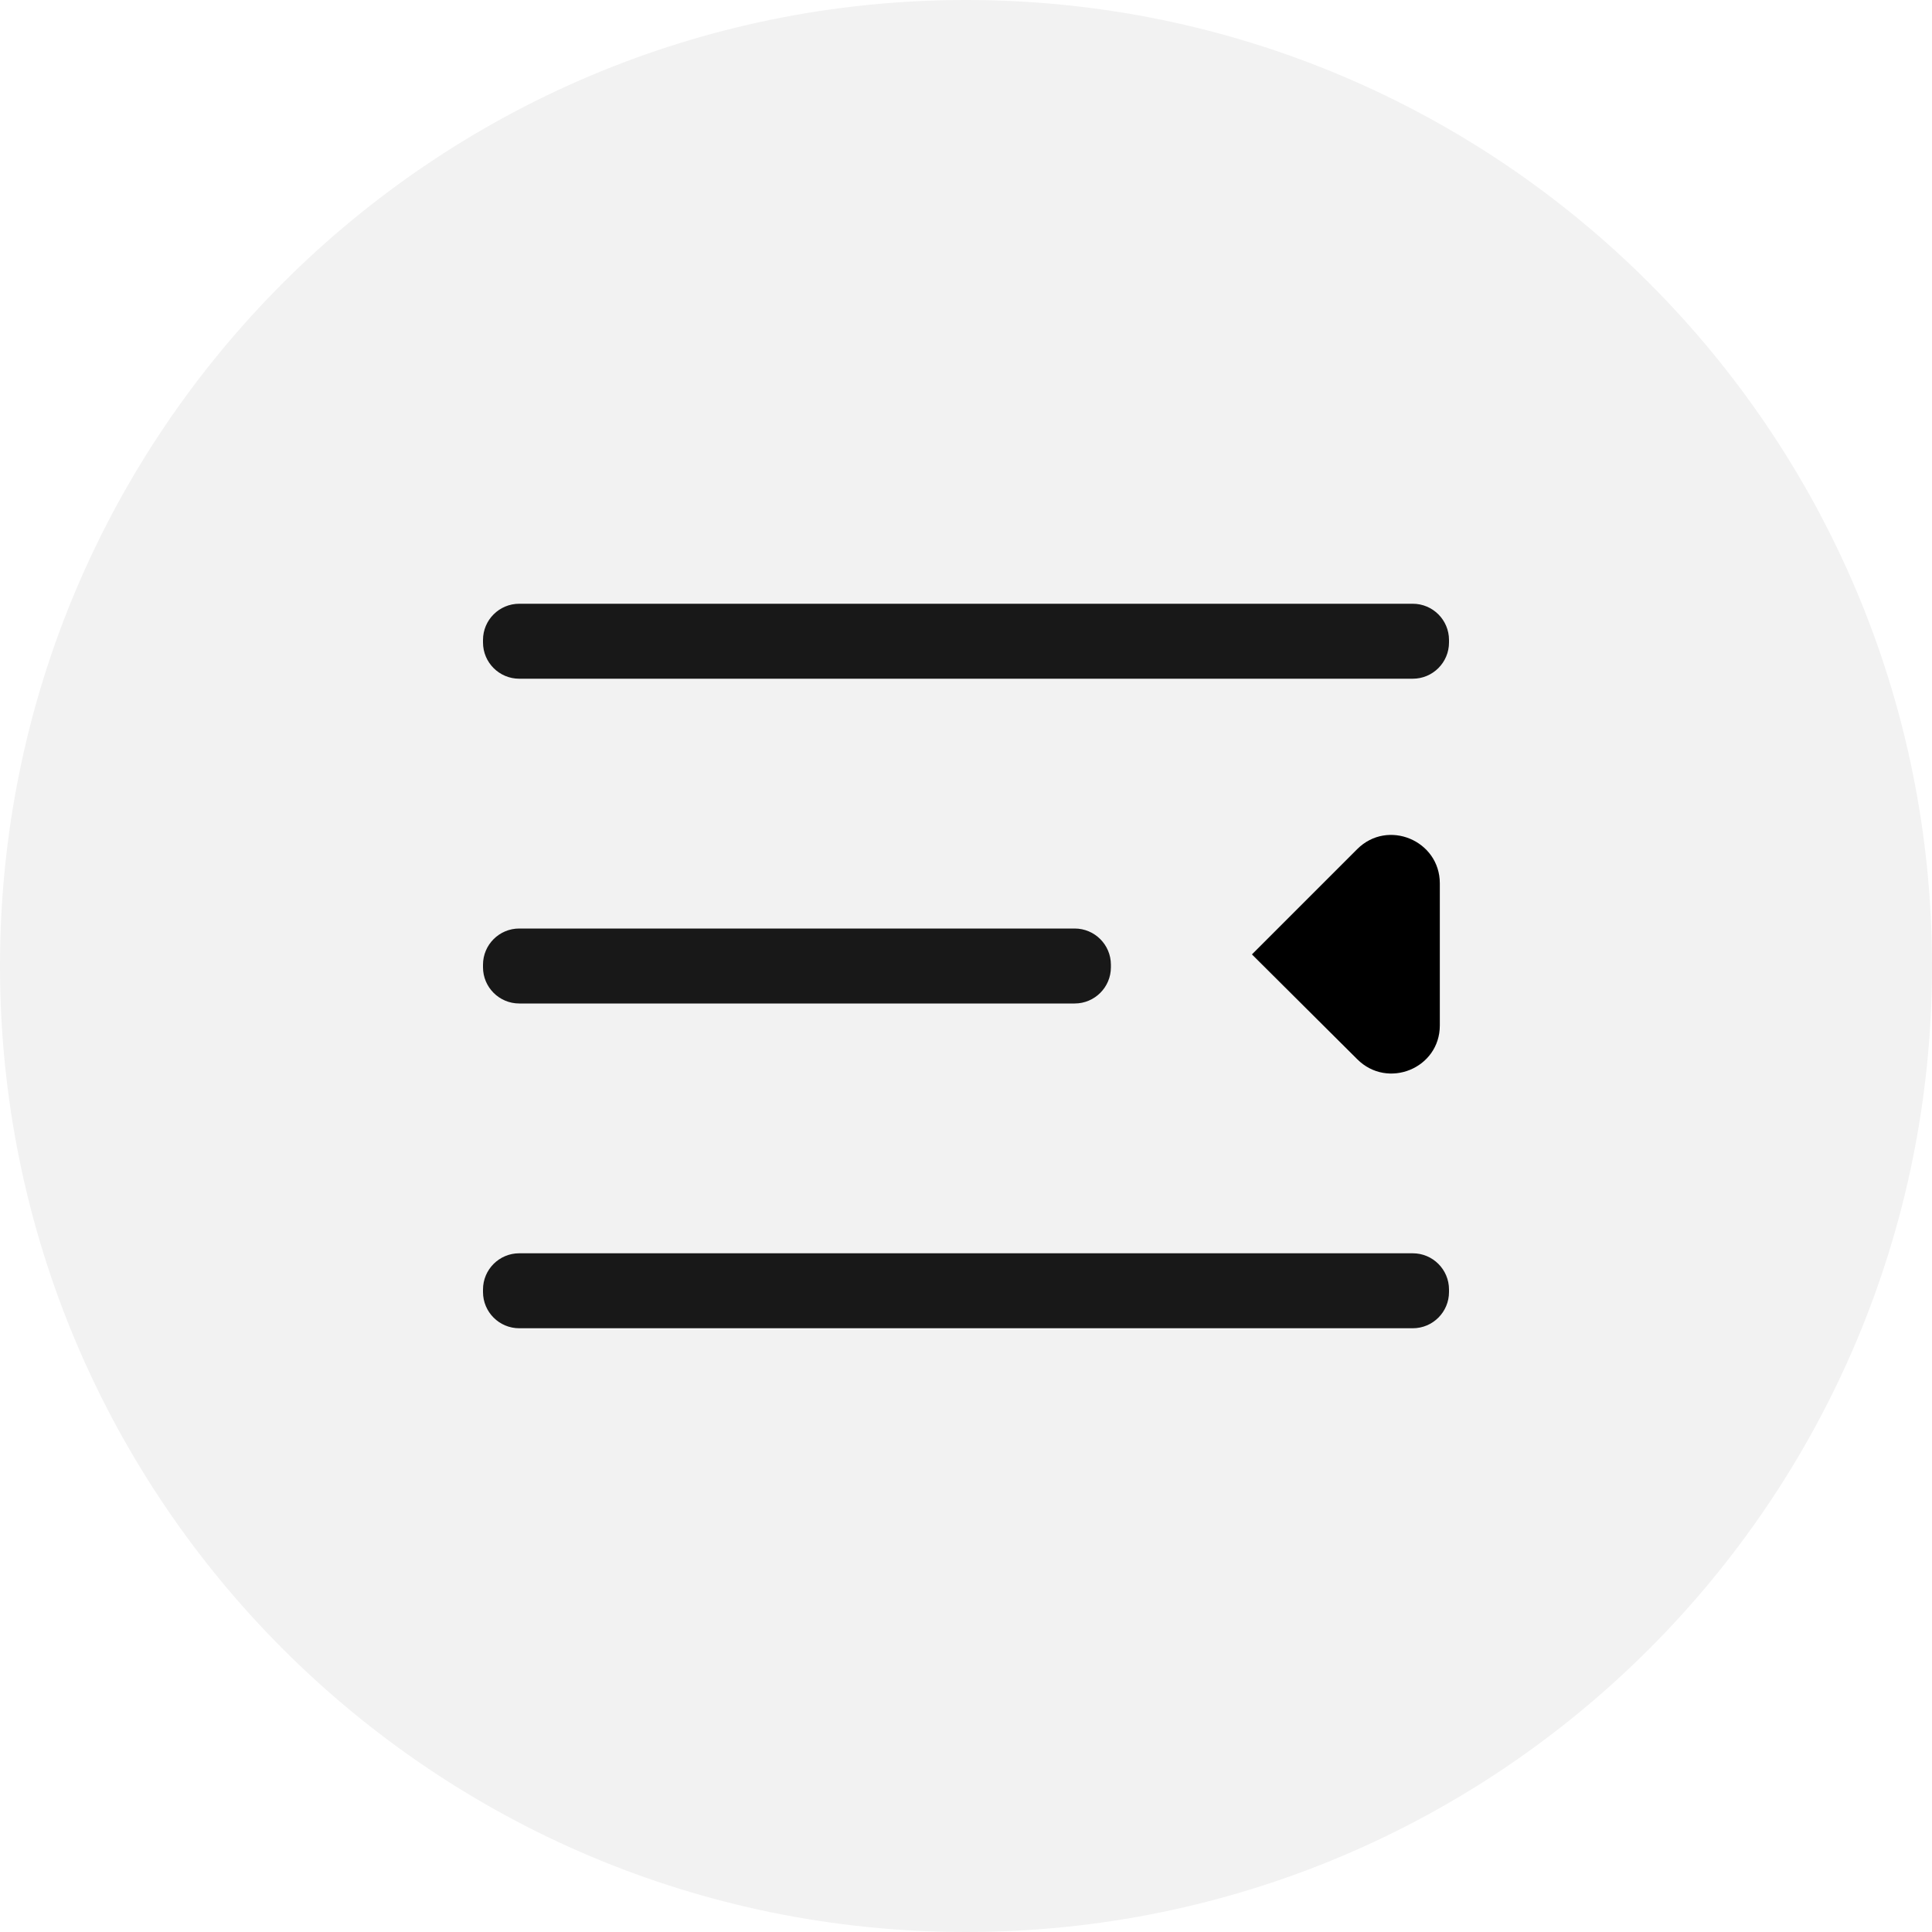
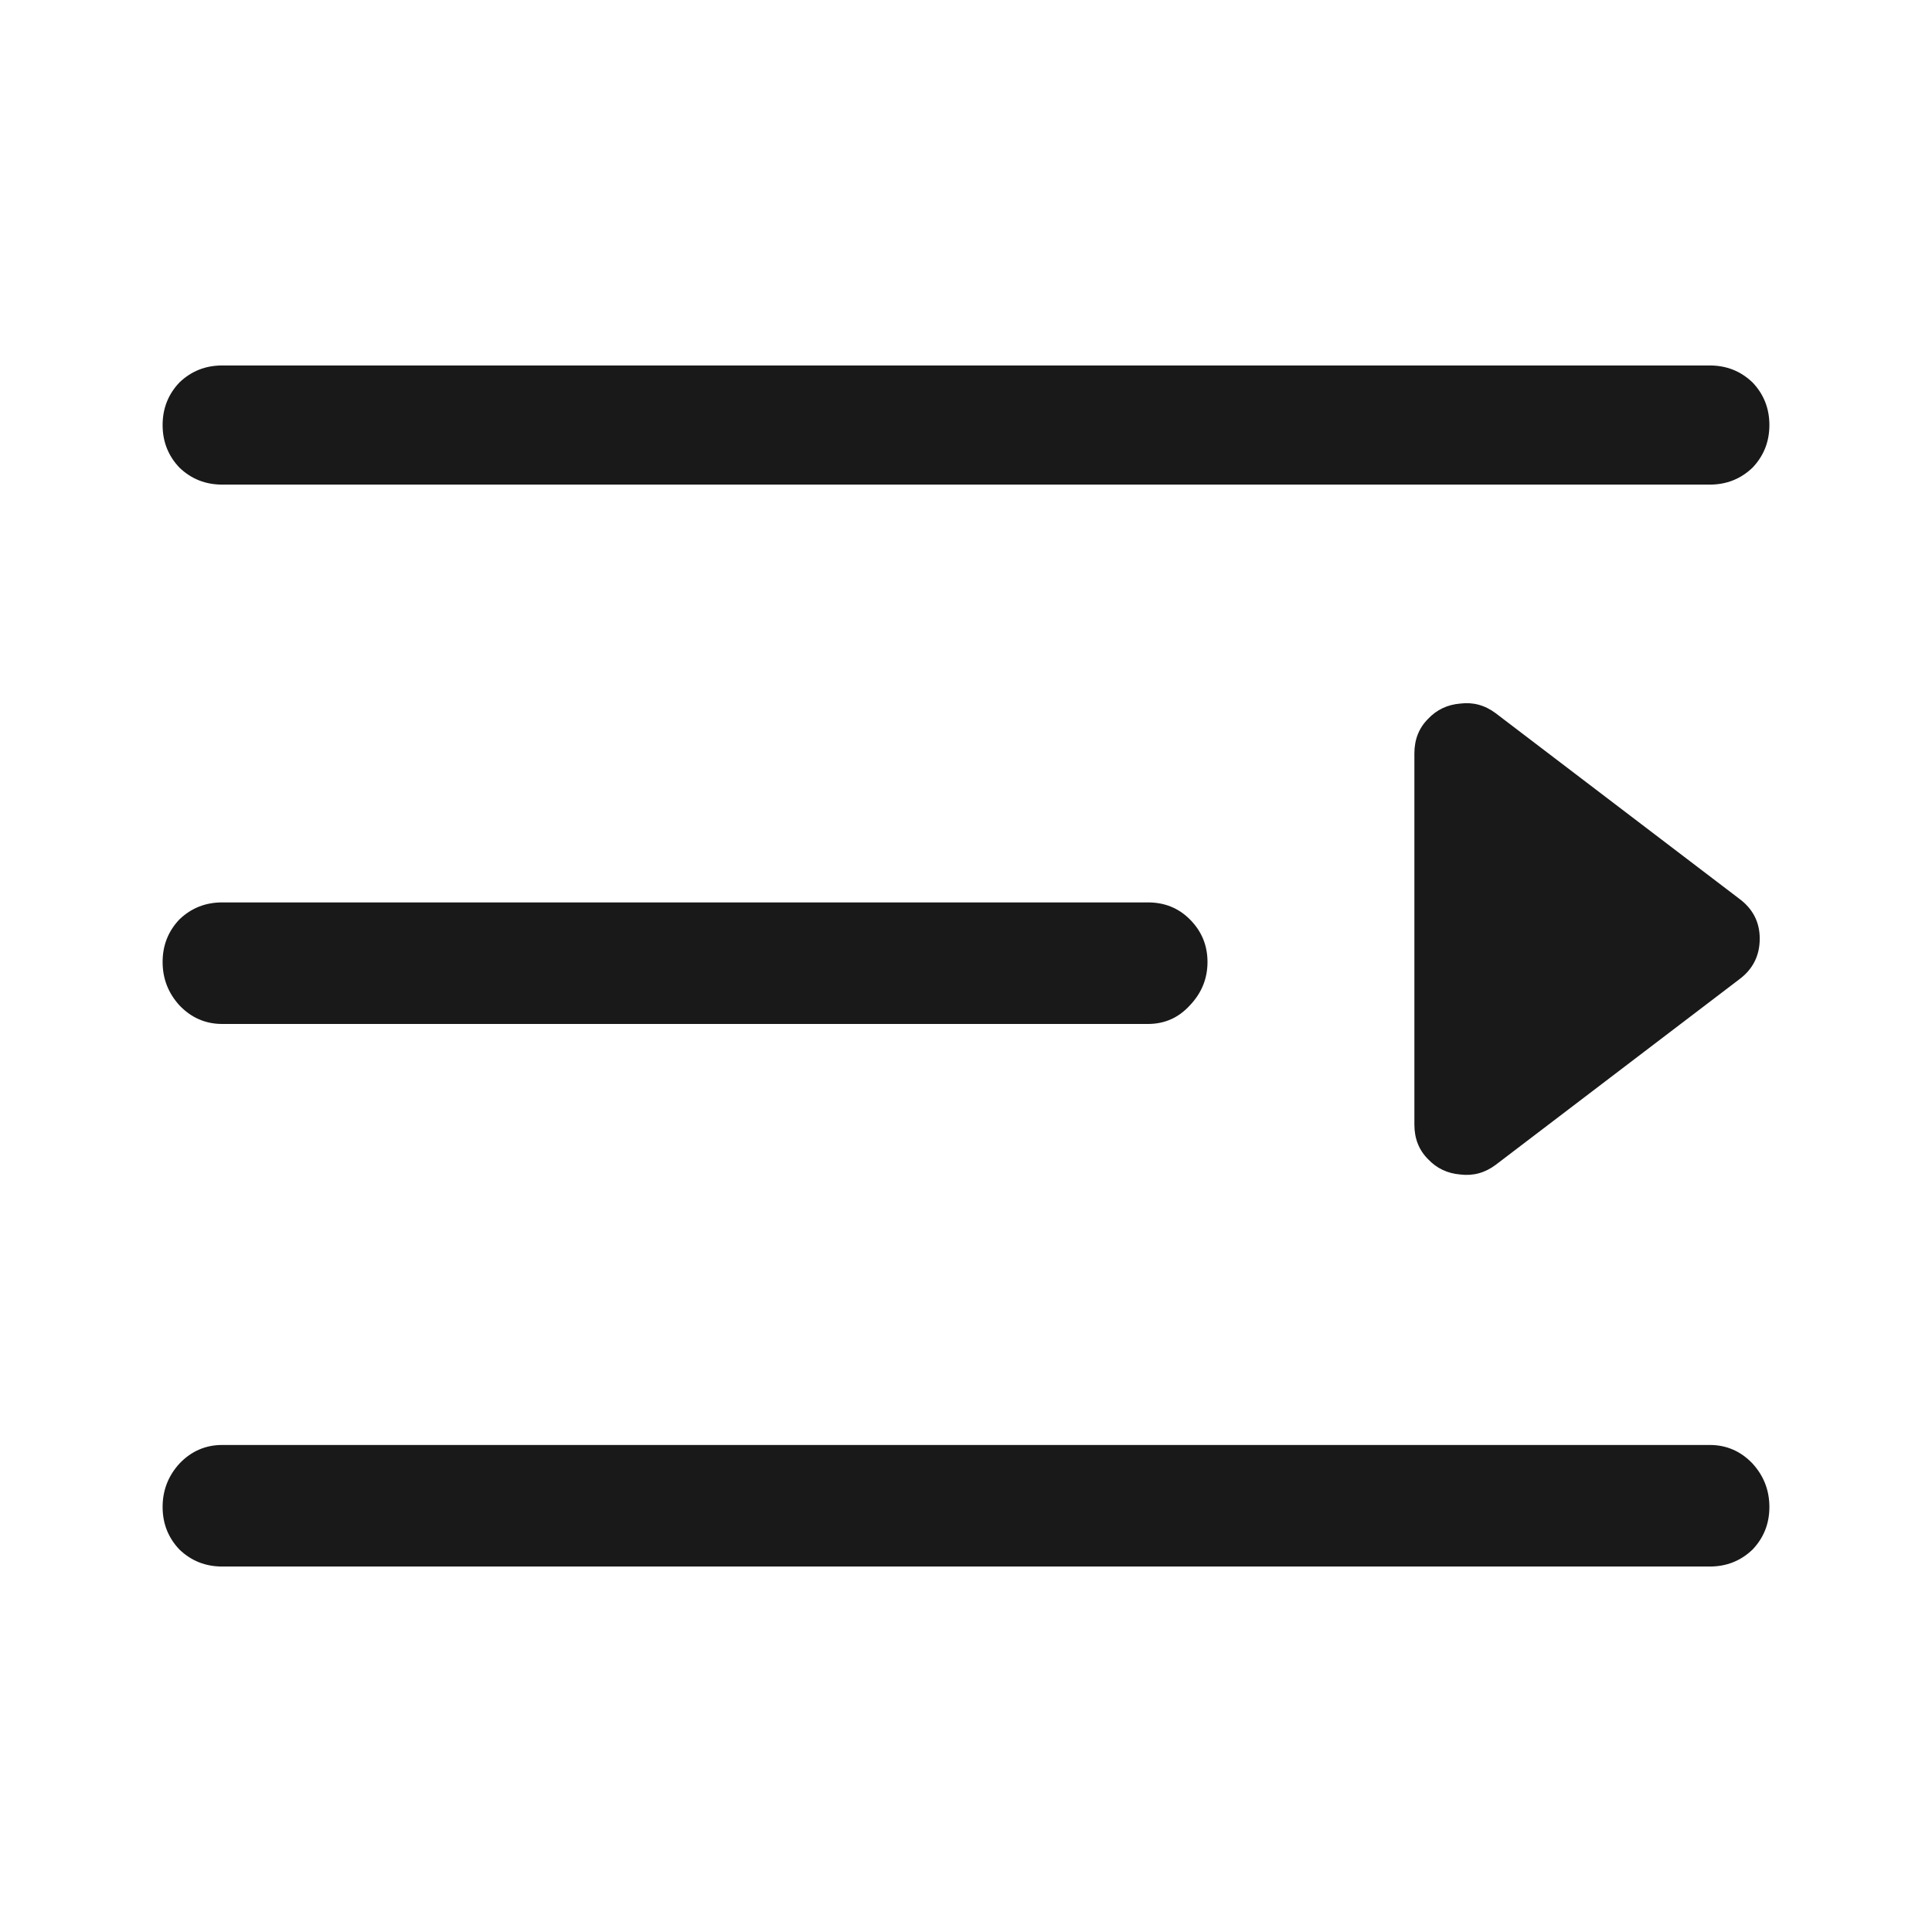
- <svg xmlns="http://www.w3.org/2000/svg" width="40" height="40" viewBox="0 0 40 40" fill="none">
-   <defs />
-   <rect id="3.Icon Button" rx="20" width="40" height="40" fill="#000000" fill-opacity="0.051" />
-   <rect id=".Drawer-Close" width="24" height="24" transform="translate(8 8)" fill="#FFCCCC" fill-opacity="0" />
-   <path id="形状结合" d="M10.75 12.5L29.25 12.5C29.664 12.5 30 12.836 30 13.25L30 13.302C30 13.716 29.664 14.052 29.25 14.052L10.75 14.052C10.336 14.052 10 13.716 10 13.302L10 13.25C10 12.836 10.336 12.5 10.75 12.5ZM22.25 19.224L10.75 19.224C10.336 19.224 10 19.56 10 19.974L10 20.026C10 20.44 10.336 20.776 10.75 20.776L22.25 20.776C22.664 20.776 23 20.44 23 20.026L23 19.974C23 19.56 22.664 19.224 22.25 19.224ZM10.75 25.948L29.25 25.948C29.664 25.948 30 26.284 30 26.698L30 26.75C30 27.164 29.664 27.5 29.25 27.5L10.75 27.5C10.336 27.5 10 27.164 10 26.75L10 26.698C10 26.284 10.336 25.948 10.75 25.948Z" clip-rule="evenodd" fill="#000000" fill-opacity="0.902" fill-rule="evenodd" />
-   <path id="路径" d="M28.1 17.58L25.92 19.76L28.1 21.93C28.73 22.56 29.81 22.12 29.81 21.23L29.81 18.29C29.81 17.4 28.73 16.95 28.1 17.58Z" fill="#000000" fill-opacity="1" fill-rule="evenodd" />
+ <svg xmlns="http://www.w3.org/2000/svg" width="24" height="24">
+   <rect width="24" height="24" opacity="0" />
+   <g>
+     <path d="M21.6 12.17Q21.86 11.98 21.86 11.66Q21.86 11.35 21.6 11.16L18.58 8.86Q18.38 8.71 18.14 8.74Q17.9 8.76 17.74 8.93Q17.57 9.1 17.57 9.36L17.57 13.97Q17.57 14.23 17.74 14.4Q17.9 14.57 18.14 14.59Q18.38 14.62 18.58 14.47L21.6 12.17Z" fill="rgba(0,0,0,0.902)" />
+     <path d="M21.24 6.02Q21.55 6.02 21.77 5.81Q21.98 5.59 21.98 5.28Q21.98 4.97 21.77 4.75Q21.55 4.54 21.24 4.54L2.76 4.54Q2.45 4.54 2.23 4.75Q2.02 4.97 2.02 5.28Q2.02 5.59 2.23 5.81Q2.45 6.02 2.76 6.02L21.24 6.02ZM14.26 12.72Q14.57 12.72 14.78 12.49Q15 12.26 15 11.95Q15 11.64 14.78 11.42Q14.57 11.21 14.26 11.21L2.76 11.21Q2.45 11.21 2.23 11.42Q2.02 11.64 2.02 11.95Q2.02 12.26 2.23 12.49Q2.45 12.72 2.76 12.72L14.26 12.72ZM21.24 19.46Q21.55 19.46 21.77 19.25Q21.98 19.03 21.98 18.72Q21.98 18.41 21.77 18.18Q21.55 17.95 21.24 17.95L2.76 17.95Q2.45 17.95 2.23 18.18Q2.02 18.41 2.02 18.72Q2.02 19.03 2.23 19.25Q2.45 19.46 2.76 19.46L21.24 19.46Z" fill="rgba(0,0,0,0.902)" />
+   </g>
</svg>
